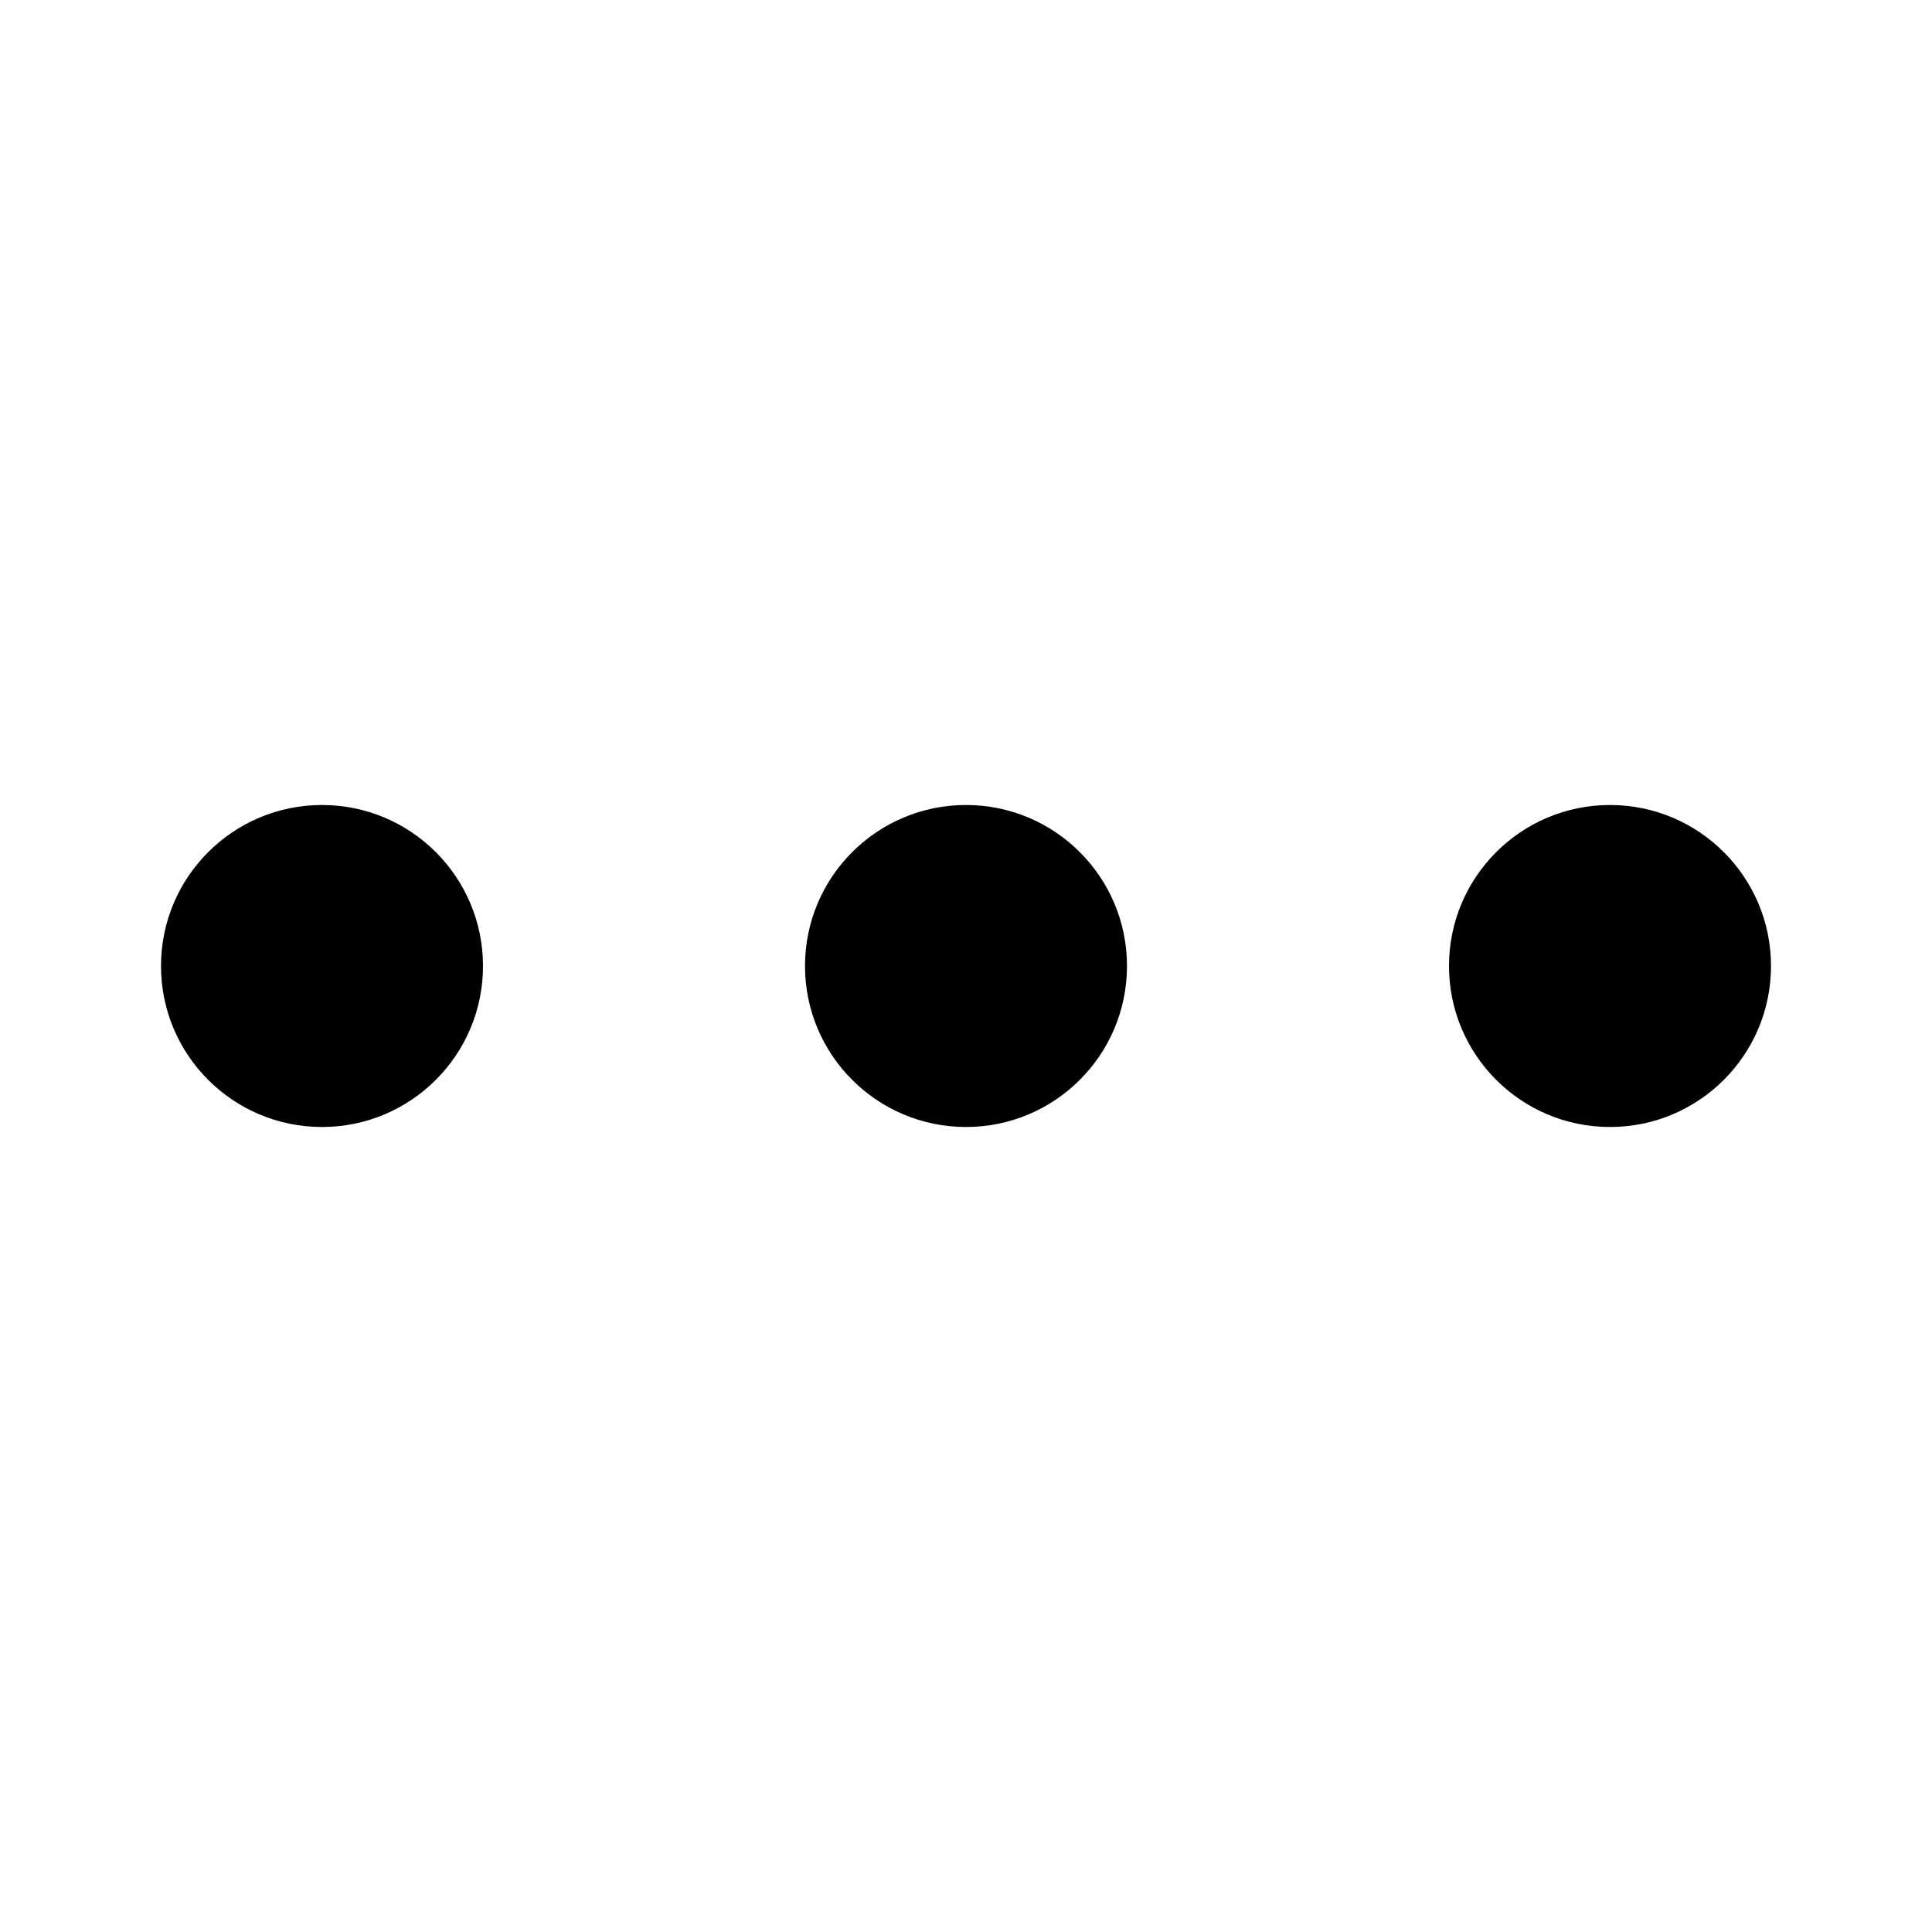
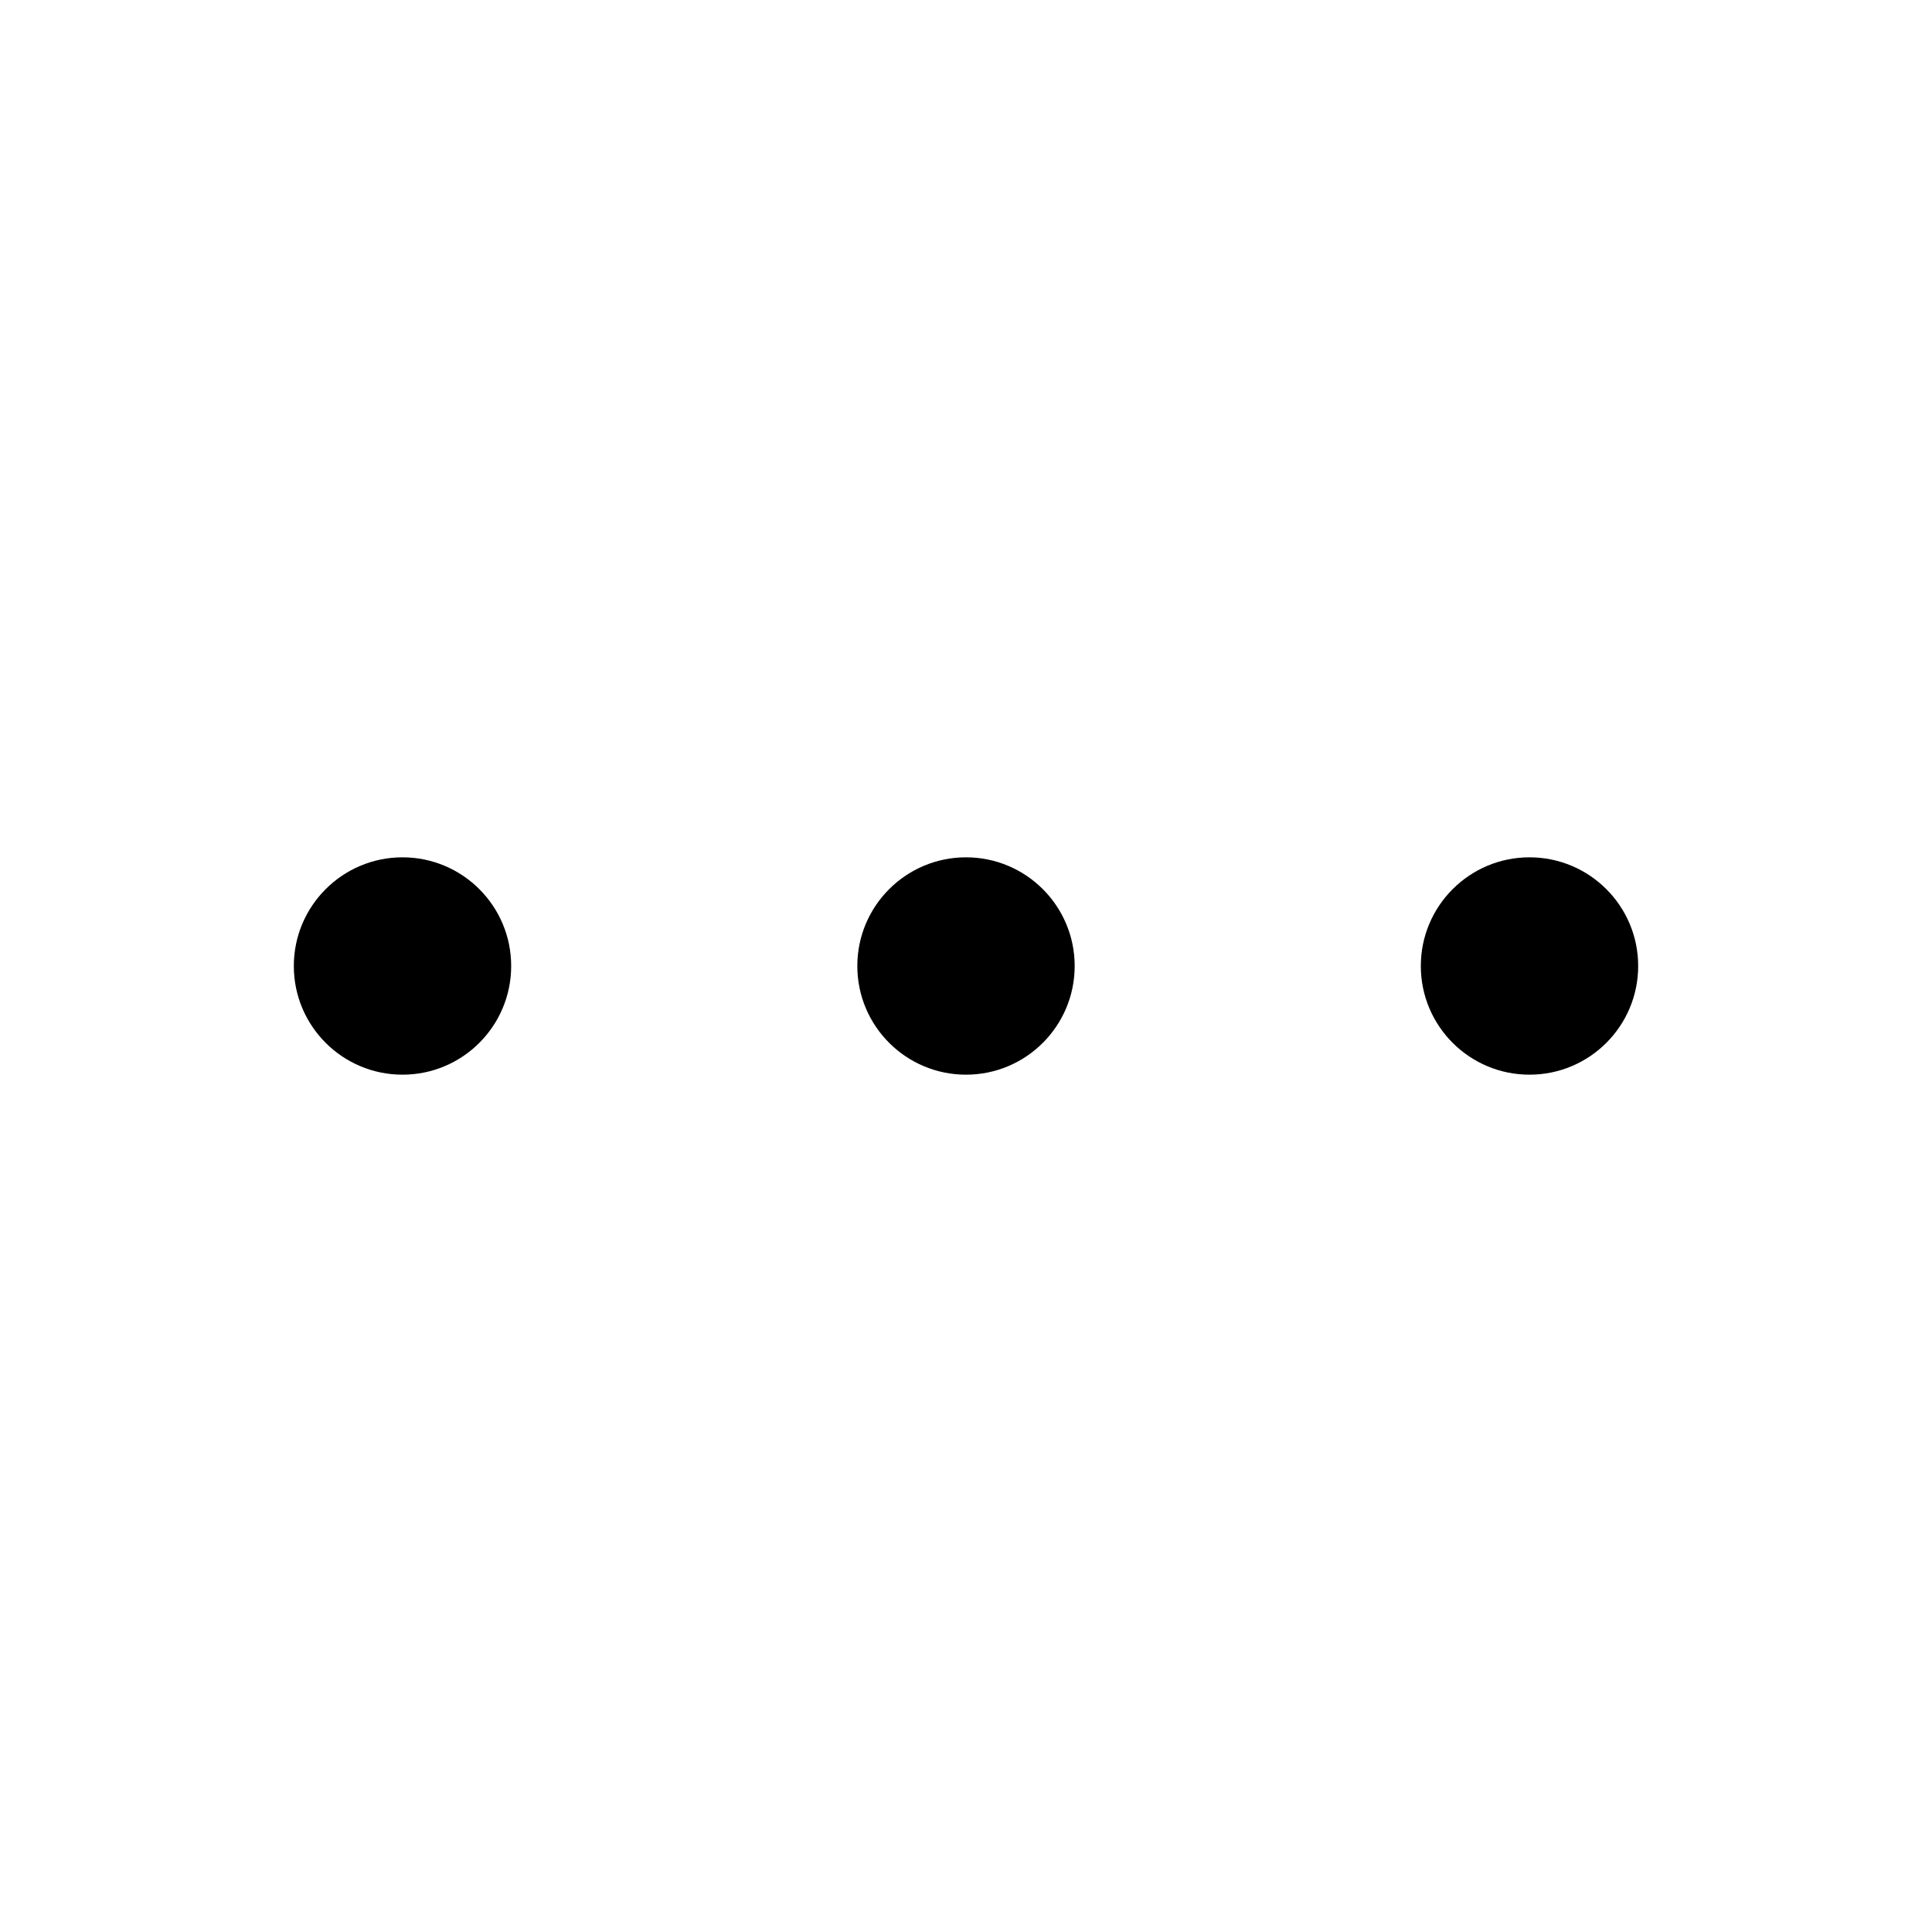
- <svg xmlns="http://www.w3.org/2000/svg" t="1761011673261" class="icon" viewBox="0 0 1024 1024" version="1.1" p-id="4748" width="128" height="128">
-   <path d="M170.667 597.333a85.333 85.333 0 1 0 0-170.667 85.333 85.333 0 0 0 0 170.667z m341.333 0a85.333 85.333 0 1 0 0-170.667 85.333 85.333 0 0 0 0 170.667z m341.333 0a85.333 85.333 0 1 0 0-170.667 85.333 85.333 0 0 0 0 170.667z" fill="#000000" p-id="4749" />
+ <svg xmlns="http://www.w3.org/2000/svg" viewBox="0 0 24 24">
+   <circle cx="5" cy="12" r="1.35" fill="#000" />
+   <circle cx="12" cy="12" r="1.35" fill="#000" />
+   <circle cx="19" cy="12" r="1.35" fill="#000" />
</svg>
